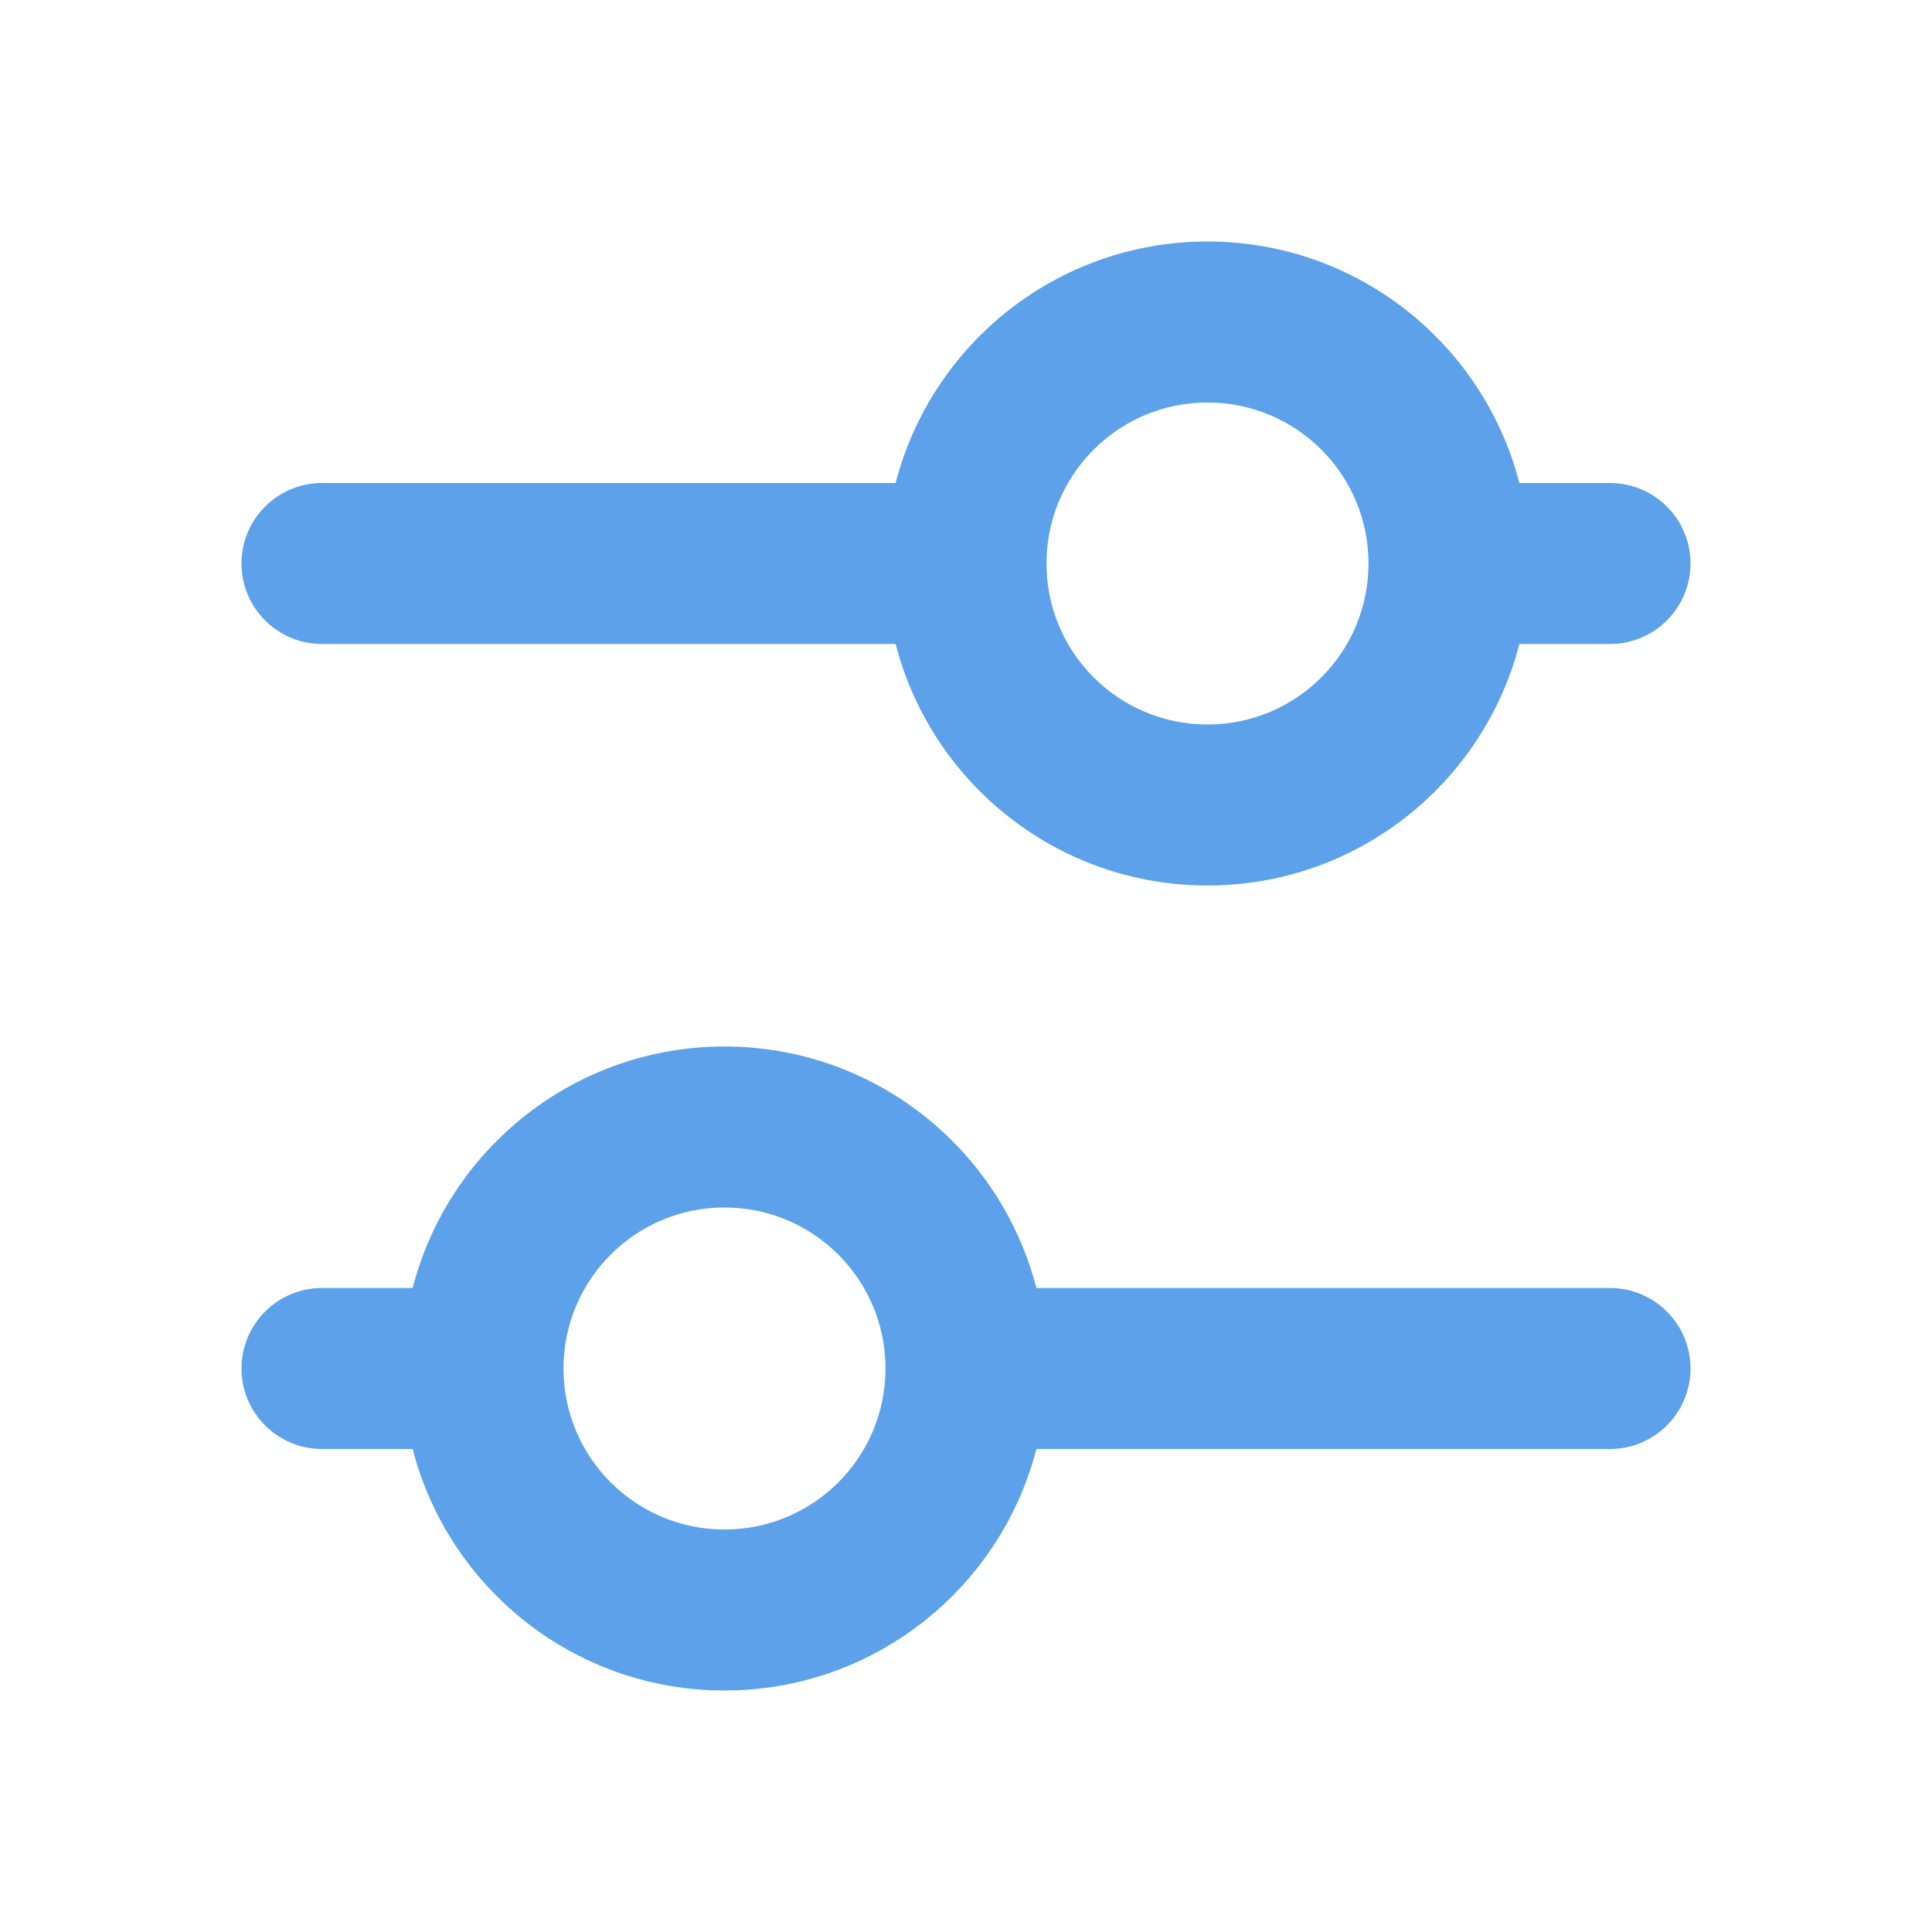
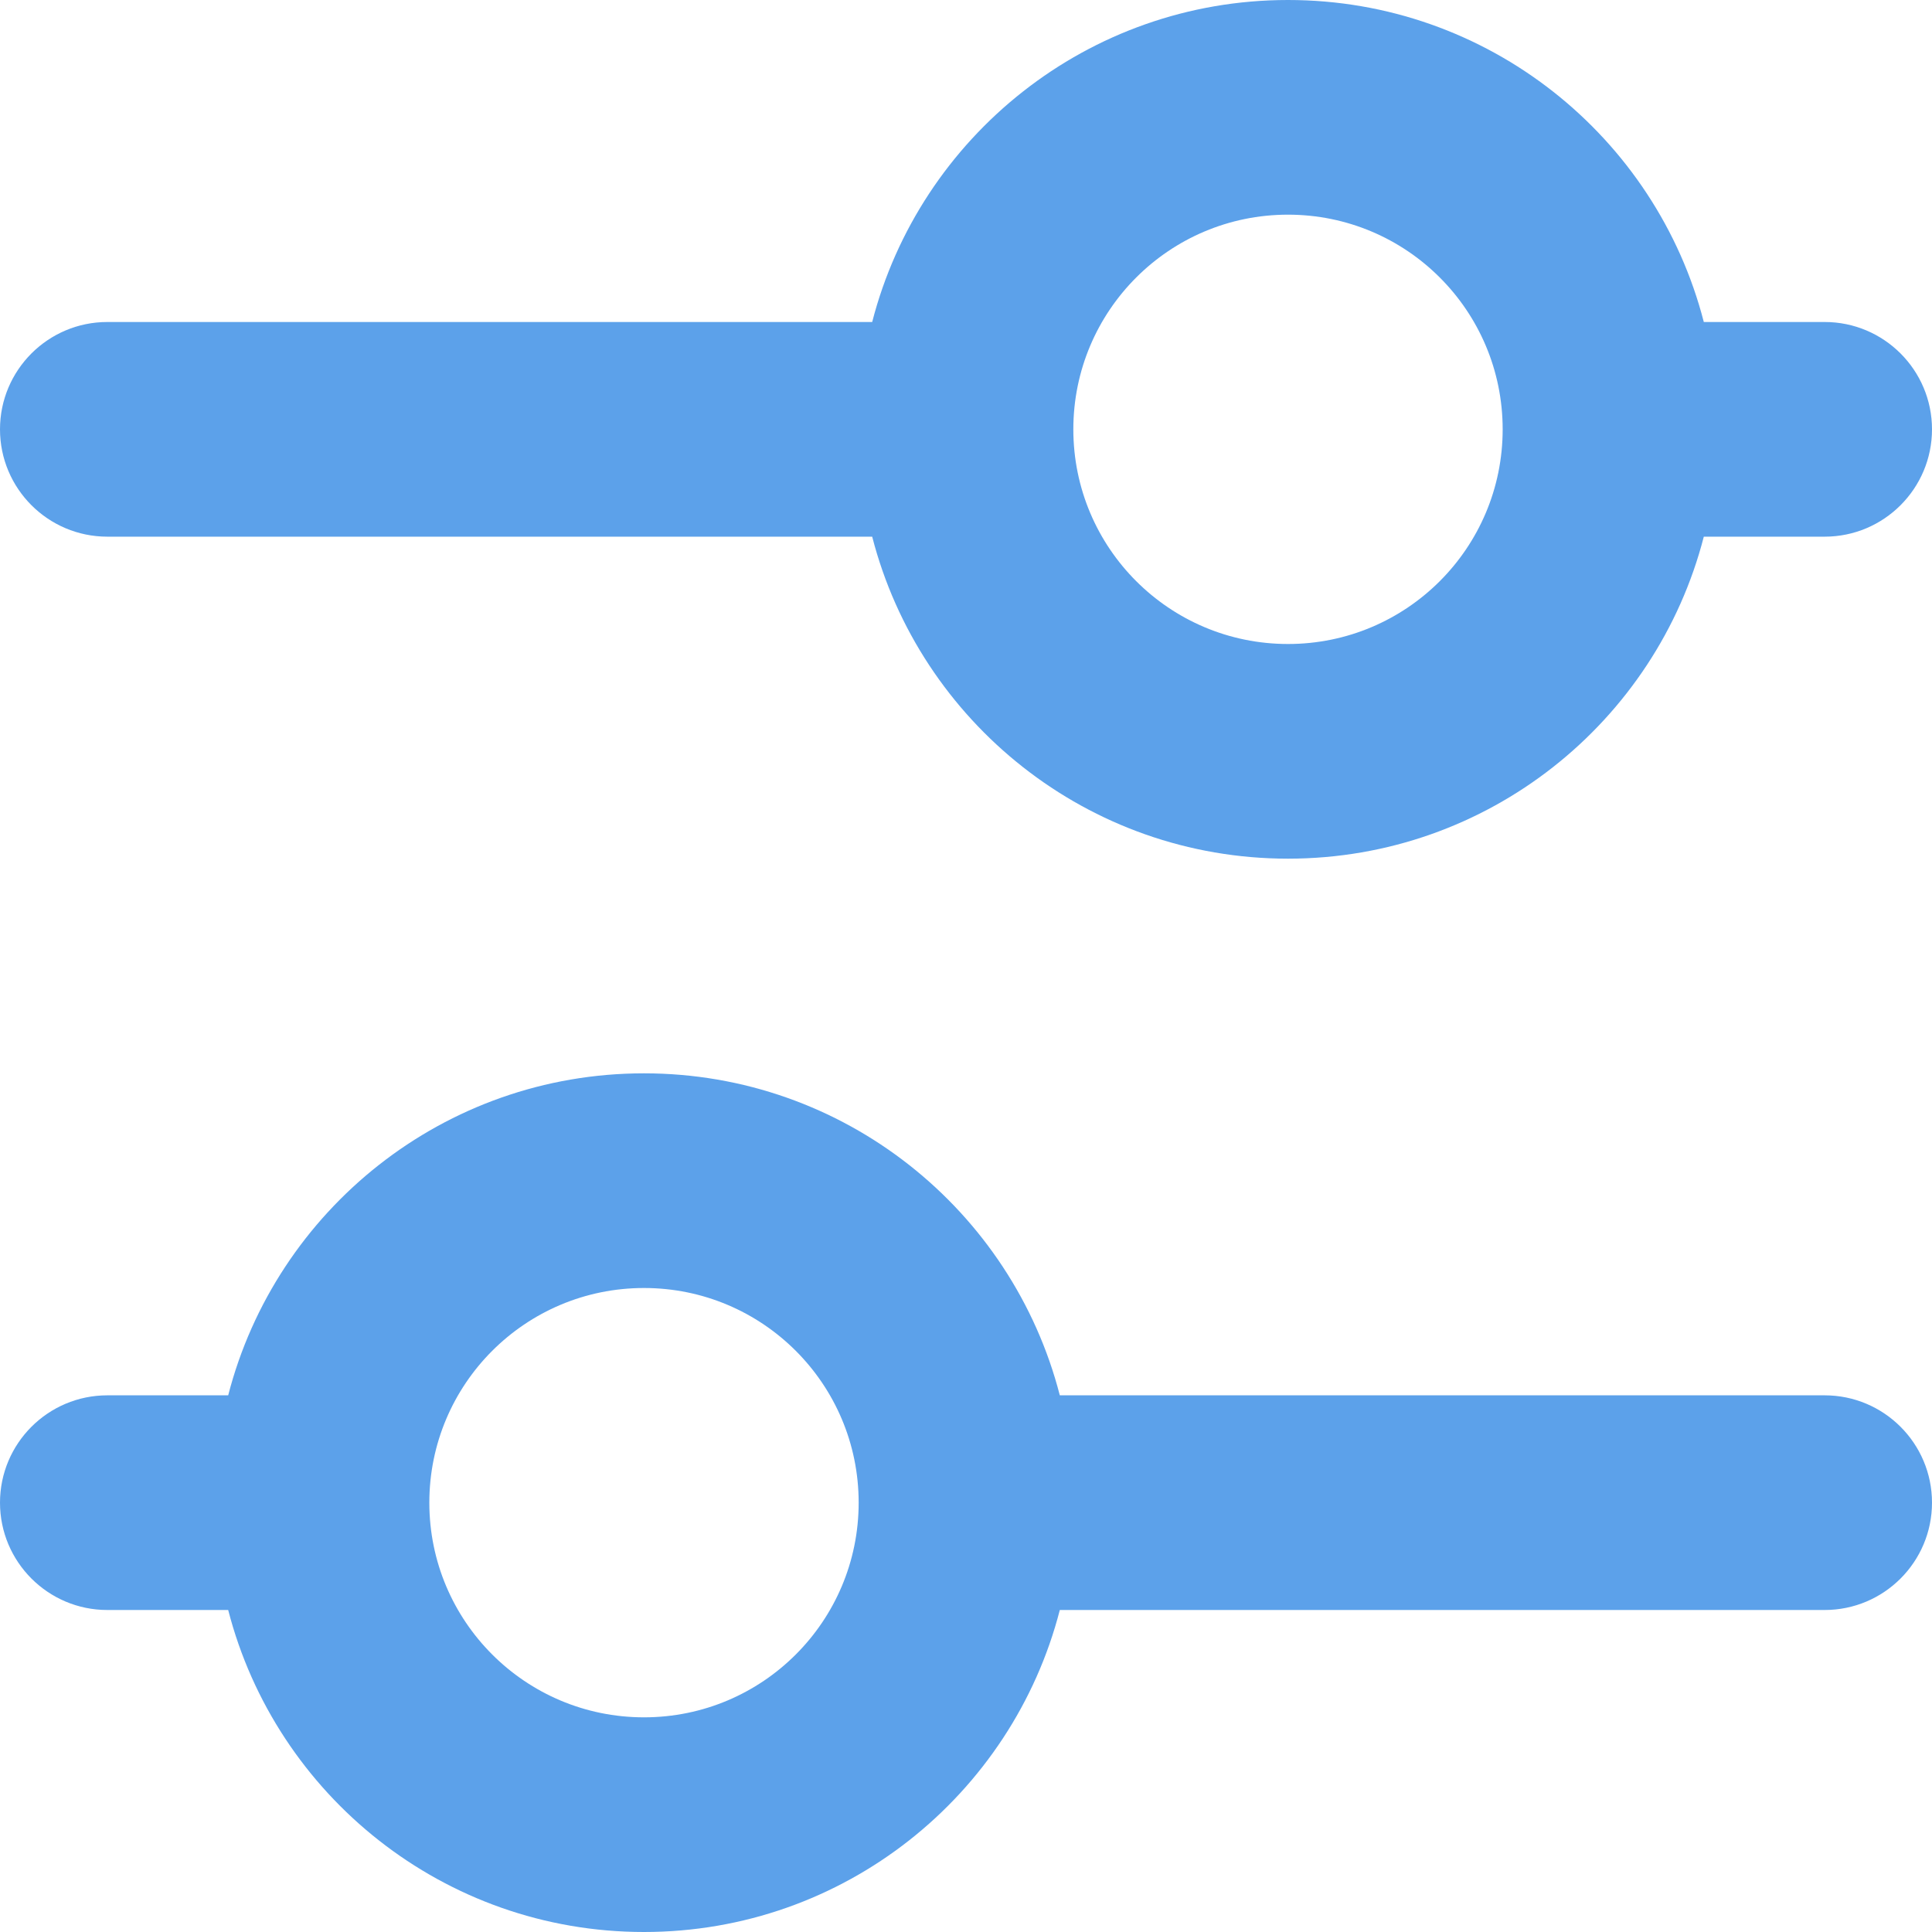
- <svg xmlns="http://www.w3.org/2000/svg" width="24" height="24" viewBox="0 0 24 24" fill="none">
-   <path fill-rule="evenodd" clip-rule="evenodd" d="M17 7C17 8.105 16.105 9 15 9C13.895 9 13 8.105 13 7C13 5.895 13.895 5 15 5C16.105 5 17 5.895 17 7ZM15 11C16.864 11 18.43 9.725 18.874 8H20C20.552 8 21 7.552 21 7C21 6.448 20.552 6 20 6H18.874C18.43 4.275 16.864 3 15 3C13.136 3 11.57 4.275 11.126 6H4C3.448 6 3 6.448 3 7C3 7.552 3.448 8 4 8H11.126C11.57 9.725 13.136 11 15 11ZM11 17C11 18.105 10.105 19 9 19C7.895 19 7 18.105 7 17C7 15.895 7.895 15 9 15C10.105 15 11 15.895 11 17ZM12.874 18C12.43 19.725 10.864 21 9 21C7.136 21 5.57 19.725 5.126 18H4C3.448 18 3 17.552 3 17C3 16.448 3.448 16 4 16H5.126C5.57 14.275 7.136 13 9 13C10.864 13 12.43 14.275 12.874 16H20C20.552 16 21 16.448 21 17C21 17.552 20.552 18 20 18H12.874Z" fill="#5CA1EA" />
+ <svg xmlns="http://www.w3.org/2000/svg" width="18" height="18" viewBox="0 0 18 18" fill="none">
+   <path fill-rule="evenodd" clip-rule="evenodd" d="M14 4C14 5.105 13.105 6 12 6C10.895 6 10 5.105 10 4C10 2.895 10.895 2 12 2C13.105 2 14 2.895 14 4ZM12 8C13.864 8 15.43 6.725 15.874 5H17C17.552 5 18 4.552 18 4C18 3.448 17.552 3 17 3H15.874C15.43 1.275 13.864 0 12 0C10.136 0 8.57 1.275 8.126 3H1C0.448 3 0 3.448 0 4C0 4.552 0.448 5 1 5H8.126C8.57 6.725 10.136 8 12 8ZM8 14C8 15.105 7.105 16 6 16C4.895 16 4 15.105 4 14C4 12.895 4.895 12 6 12C7.105 12 8 12.895 8 14ZM9.874 15C9.43 16.725 7.864 18 6 18C4.136 18 2.57 16.725 2.126 15H1C0.448 15 0 14.552 0 14C0 13.448 0.448 13 1 13H2.126C2.57 11.275 4.136 10 6 10C7.864 10 9.43 11.275 9.874 13H17C17.552 13 18 13.448 18 14C18 14.552 17.552 15 17 15H9.874Z" fill="#5CA1EA" />
</svg>
